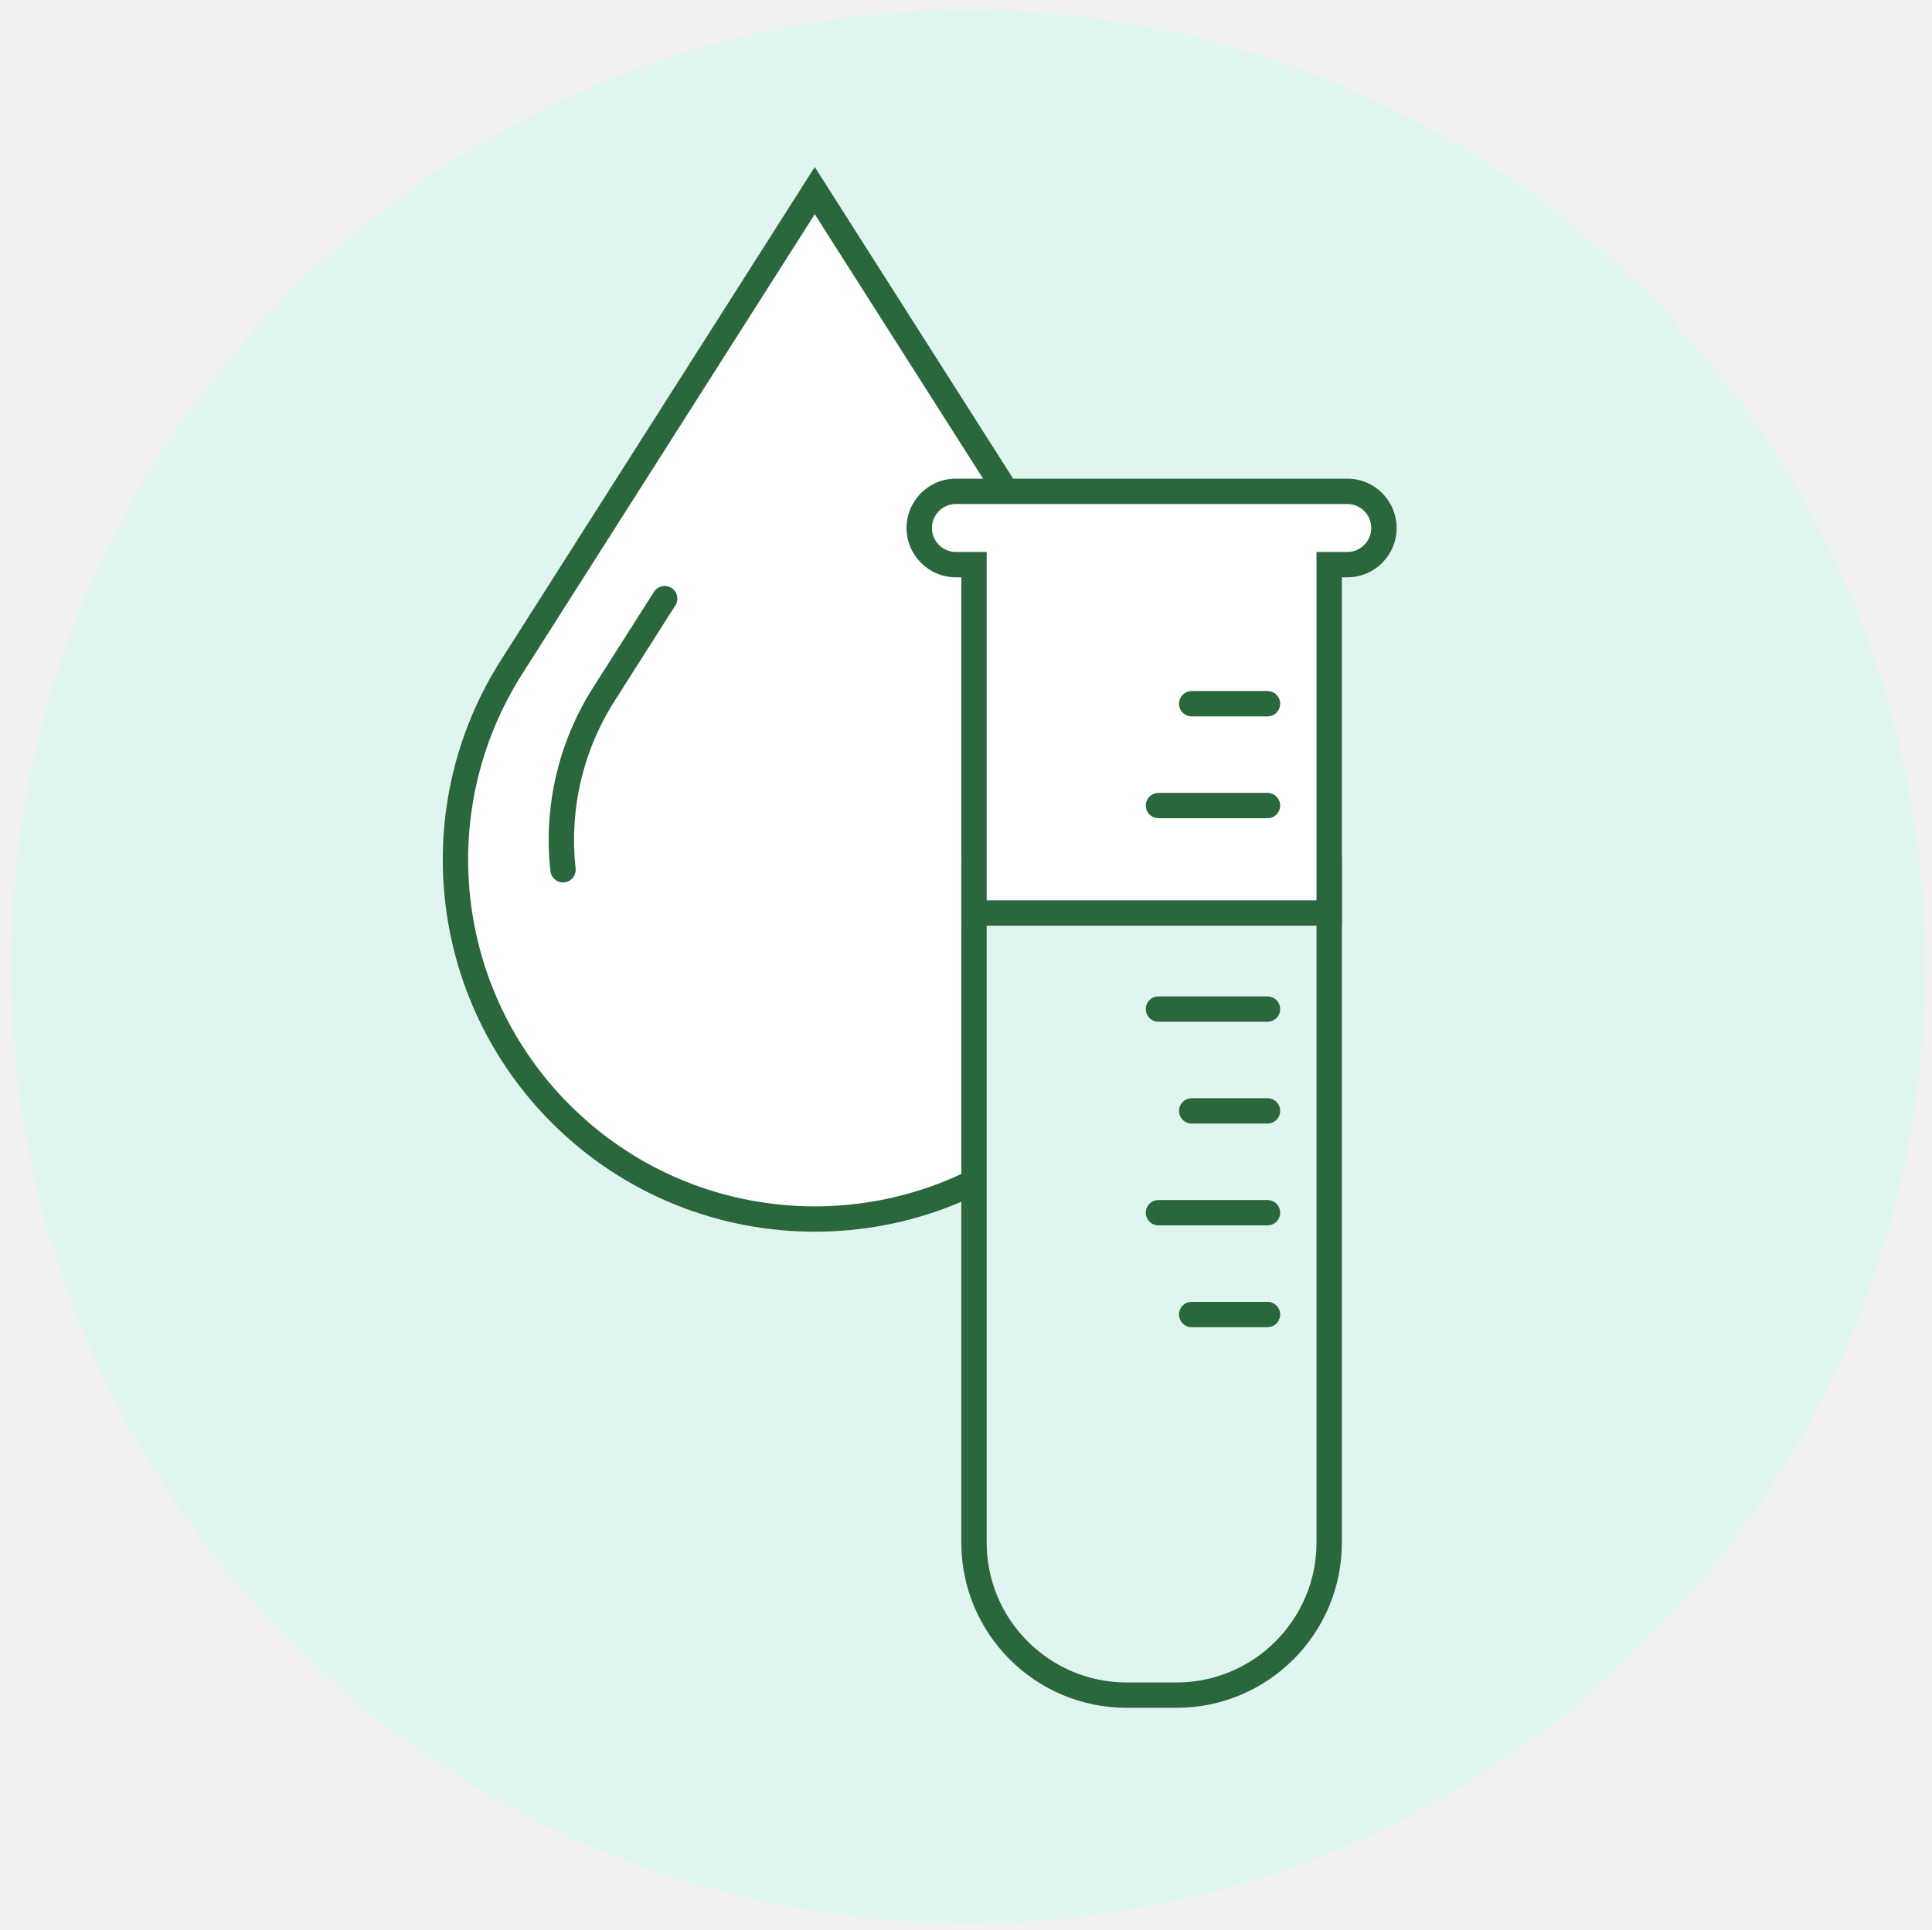
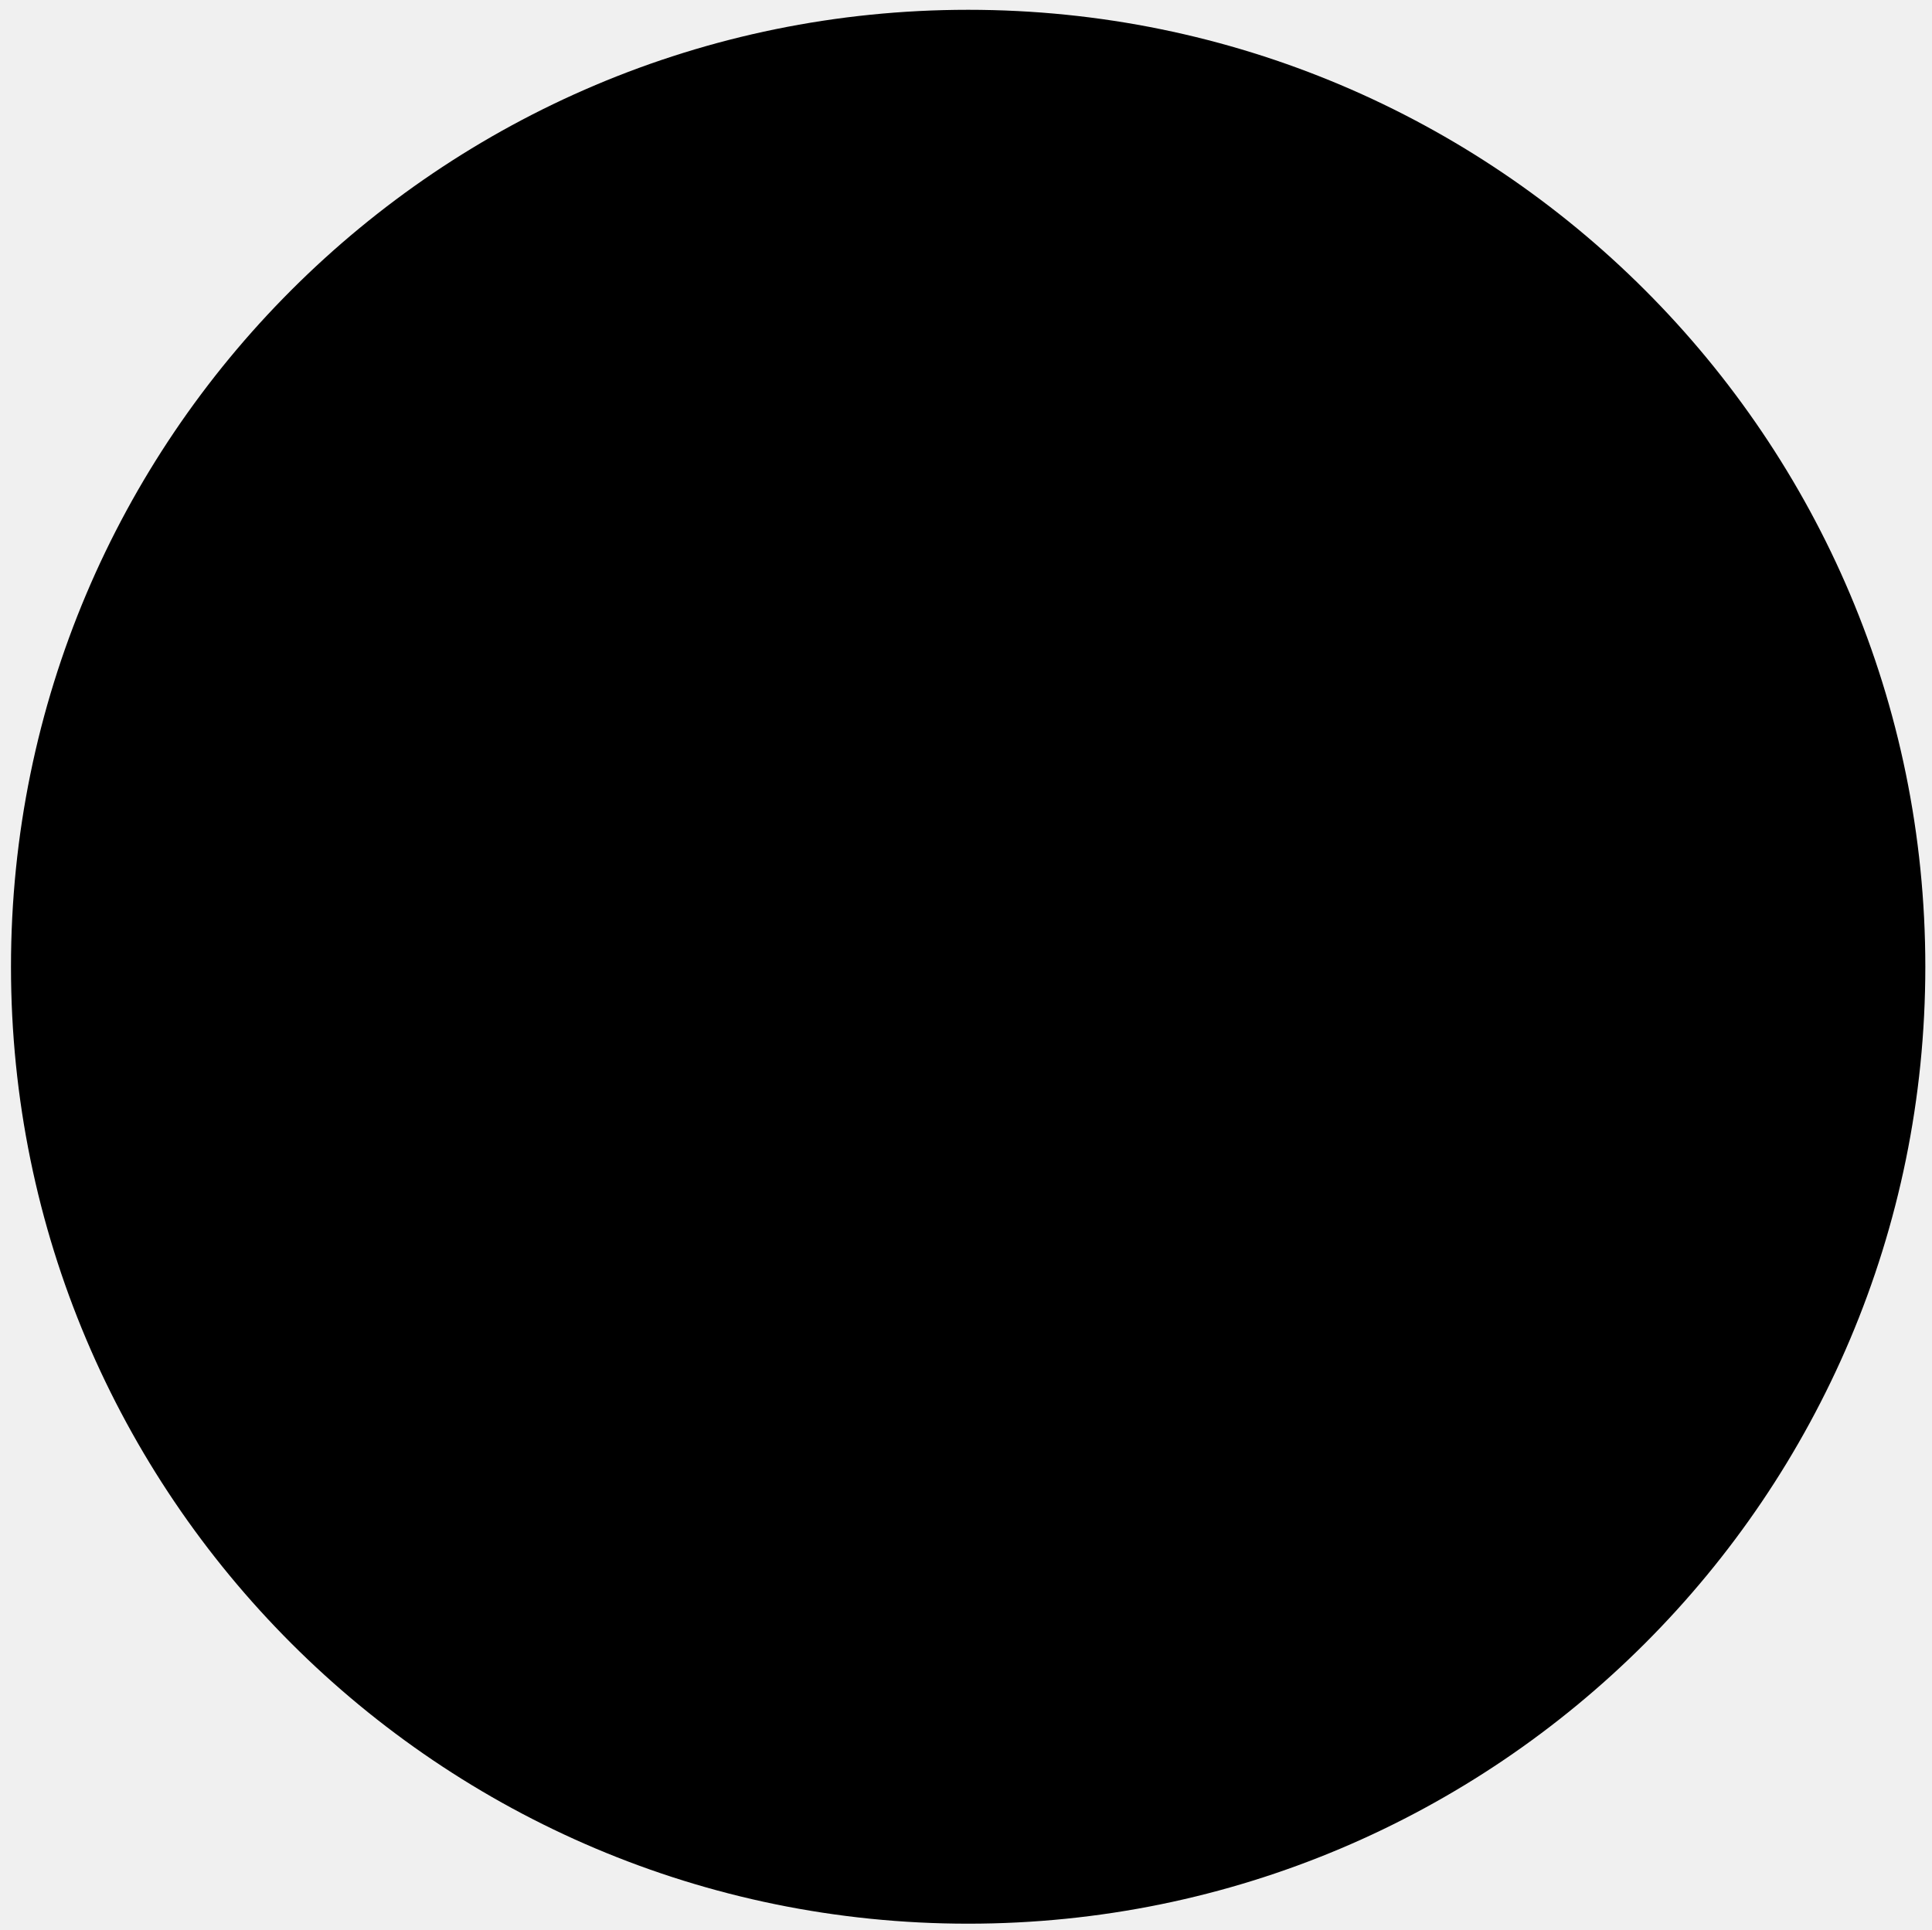
<svg xmlns="http://www.w3.org/2000/svg" id="Layer_19" data-name="Layer 19" viewBox="0 0 228.61 228.37">
  <defs>
    <style>
      .cls-1 {
        fill: none;
      }

      .cls-1, .cls-2 {
        stroke: #2b673c;
        stroke-linecap: round;
        stroke-miterlimit: 10;
        stroke-width: 3px;
      }

      .cls-3, .cls-2 {
        fill: #fff;
      }

      .cls-4 {
        fill: #e1f5f0;
      }

      .cls-5 {
        fill: #2b673c;
      }
    </style>
  </defs>
-   <circle class="cls-4" cx="114.56" cy="114.42" r="113.26" />
-   <path class="cls-2" d="M66.35,131.83h0c16.6,16.6,43.53,16.6,60.13,0h0c14.09-14.09,16.5-36.08,5.81-52.89L96.41,22.56l-35.87,56.38c-10.7,16.81-8.28,38.8,5.81,52.89Z" />
-   <path class="cls-2" d="M78.65,70.85l-7.2,11.32c-4.04,6.36-5.61,13.69-4.83,20.77" />
+   <circle className="cls-4" cx="114.56" cy="114.42" r="113.26" />
+   <path className="cls-2" d="M66.35,131.83h0c16.6,16.6,43.53,16.6,60.13,0h0c14.09-14.09,16.5-36.08,5.81-52.89L96.41,22.56l-35.87,56.38c-10.7,16.81-8.28,38.8,5.81,52.89Z" />
+   <path className="cls-2" d="M78.65,70.85l-7.2,11.32c-4.04,6.36-5.61,13.69-4.83,20.77" />
  <g>
-     <rect class="cls-4" x="115.25" y="83.96" width="42.03" height="116.67" rx="18.06" ry="18.06" />
-     <path class="cls-5" d="M139.22,85.46c9.13,0,16.56,7.43,16.56,16.56v80.55c0,9.13-7.43,16.56-16.56,16.56h-5.91c-9.13,0-16.56-7.43-16.56-16.56V102.02c0-9.13,7.43-16.56,16.56-16.56h5.91m0-3h-5.91c-10.8,0-19.56,8.76-19.56,19.56v80.55c0,10.8,8.76,19.56,19.56,19.56h5.91c10.8,0,19.56-8.76,19.56-19.56V102.02c0-10.8-8.76-19.56-19.56-19.56h0Z" />
+     <rect className="cls-4" x="115.25" y="83.96" width="42.03" height="116.67" rx="18.06" ry="18.06" />
+     <path className="cls-5" d="M139.22,85.46c9.13,0,16.56,7.43,16.56,16.56v80.55c0,9.13-7.43,16.56-16.56,16.56h-5.91c-9.13,0-16.56-7.43-16.56-16.56V102.02c0-9.13,7.43-16.56,16.56-16.56h5.91m0-3h-5.91c-10.8,0-19.56,8.76-19.56,19.56v80.55c0,10.8,8.76,19.56,19.56,19.56h5.91c10.8,0,19.56-8.76,19.56-19.56V102.02c0-10.8-8.76-19.56-19.56-19.56h0Z" />
  </g>
  <g>
-     <path class="cls-3" d="M115.25,108.06v-41.23h-2.15c-2.4,0-4.34-1.95-4.34-4.34s1.95-4.34,4.34-4.34h46.32c2.4,0,4.34,1.95,4.34,4.34s-1.95,4.34-4.34,4.34h-2.15v41.23h-42.03Z" />
-     <path class="cls-5" d="M159.42,59.65c1.57,0,2.84,1.28,2.84,2.84s-1.28,2.84-2.84,2.84h-3.64v41.23h-39.03v-41.23h-3.64c-1.57,0-2.84-1.28-2.84-2.84s1.28-2.84,2.84-2.84h46.32m0-3h-46.32c-3.23,0-5.84,2.62-5.84,5.84s2.62,5.84,5.84,5.84h.64v41.23h45.03v-41.23h.64c3.23,0,5.84-2.62,5.84-5.84s-2.62-5.84-5.84-5.84h0Z" />
+     <path className="cls-3" d="M115.25,108.06v-41.23h-2.15c-2.4,0-4.34-1.95-4.34-4.34s1.95-4.34,4.34-4.34h46.32c2.4,0,4.34,1.95,4.34,4.34s-1.95,4.34-4.34,4.34h-2.15v41.23h-42.03Z" />
+     <path className="cls-5" d="M159.42,59.65c1.57,0,2.84,1.28,2.84,2.84s-1.28,2.84-2.84,2.84h-3.64v41.23h-39.03v-41.23h-3.64c-1.57,0-2.84-1.28-2.84-2.84s1.28-2.84,2.84-2.84h46.32m0-3h-46.32c-3.23,0-5.84,2.62-5.84,5.84s2.62,5.84,5.84,5.84h.64v41.23h45.03v-41.23h.64c3.23,0,5.84-2.62,5.84-5.84s-2.62-5.84-5.84-5.84h0Z" />
  </g>
-   <line class="cls-1" x1="149.98" y1="83.29" x2="141.01" y2="83.29" />
-   <line class="cls-1" x1="149.98" y1="95.34" x2="137.08" y2="95.34" />
-   <line class="cls-1" x1="149.98" y1="119.43" x2="137.08" y2="119.43" />
-   <line class="cls-1" x1="149.98" y1="131.48" x2="141.01" y2="131.48" />
-   <line class="cls-1" x1="149.98" y1="143.53" x2="137.08" y2="143.53" />
-   <line class="cls-1" x1="149.98" y1="155.58" x2="141.01" y2="155.58" />
+   <line className="cls-1" x1="149.98" y1="83.29" x2="141.01" y2="83.29" />
+   <line className="cls-1" x1="149.98" y1="95.34" x2="137.08" y2="95.34" />
+   <line className="cls-1" x1="149.98" y1="119.43" x2="137.08" y2="119.43" />
+   <line className="cls-1" x1="149.98" y1="131.48" x2="141.01" y2="131.48" />
+   <line className="cls-1" x1="149.98" y1="143.53" x2="137.08" y2="143.53" />
+   <line className="cls-1" x1="149.98" y1="155.58" x2="141.01" y2="155.58" />
</svg>
